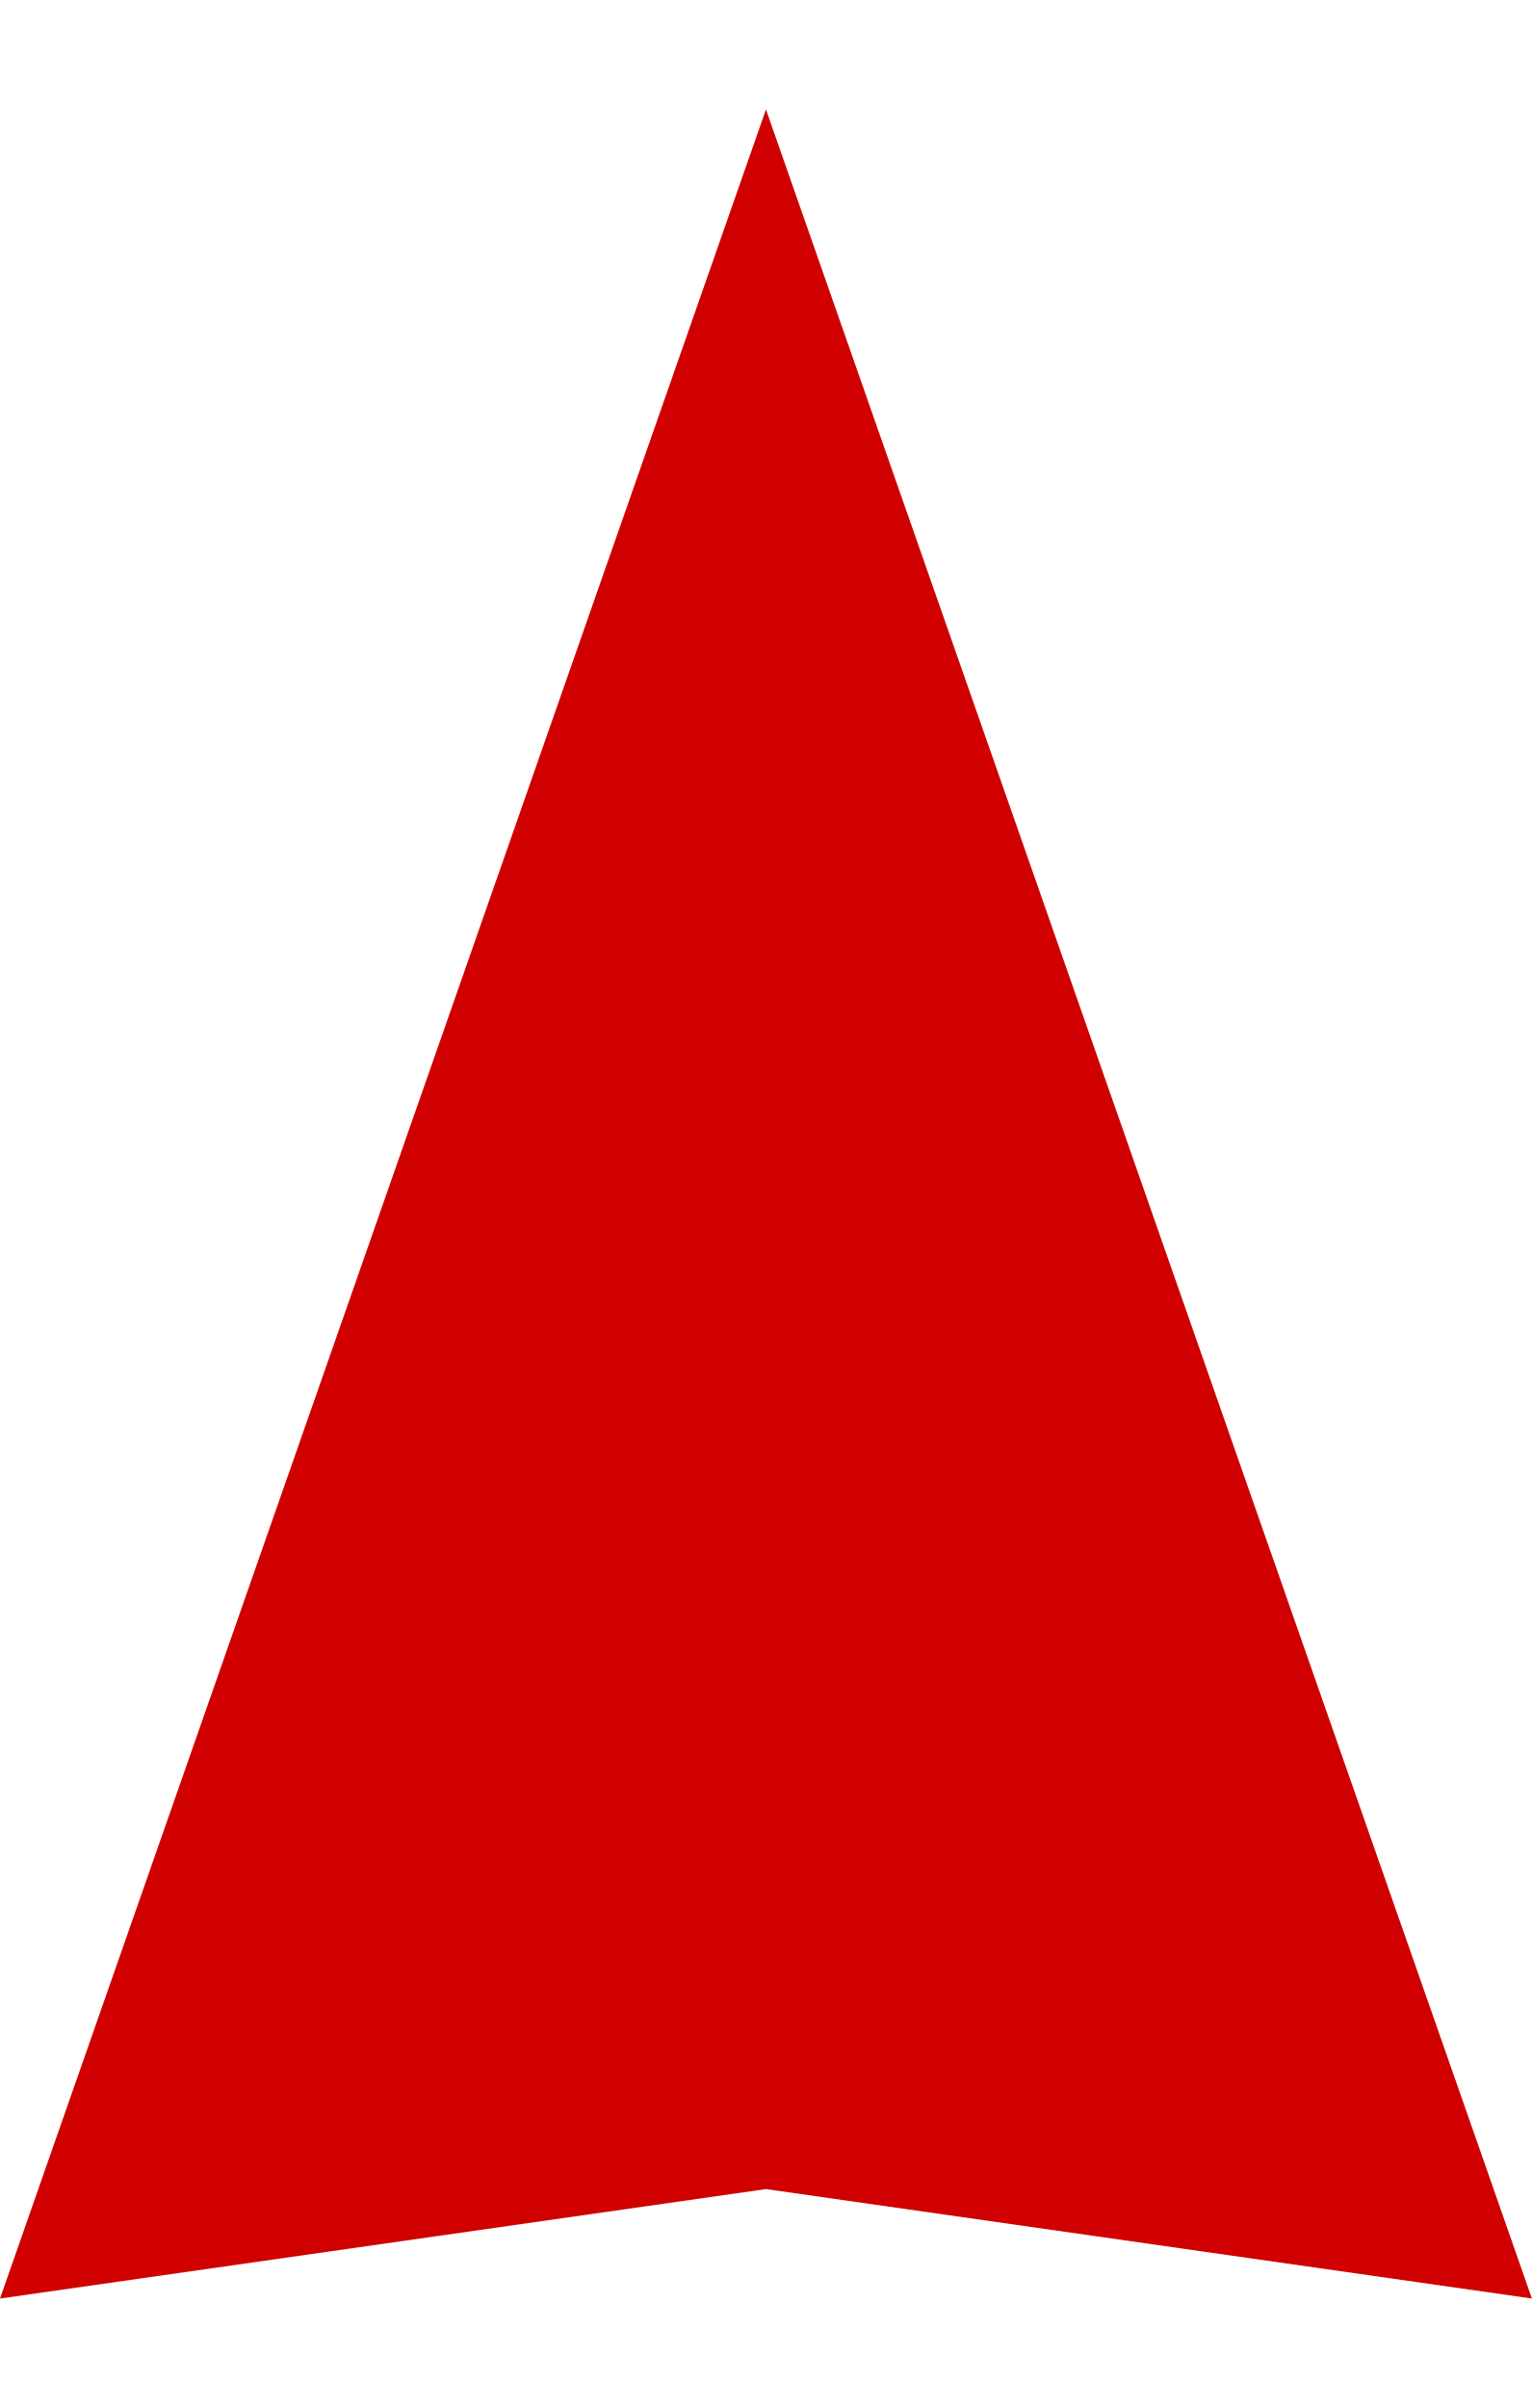
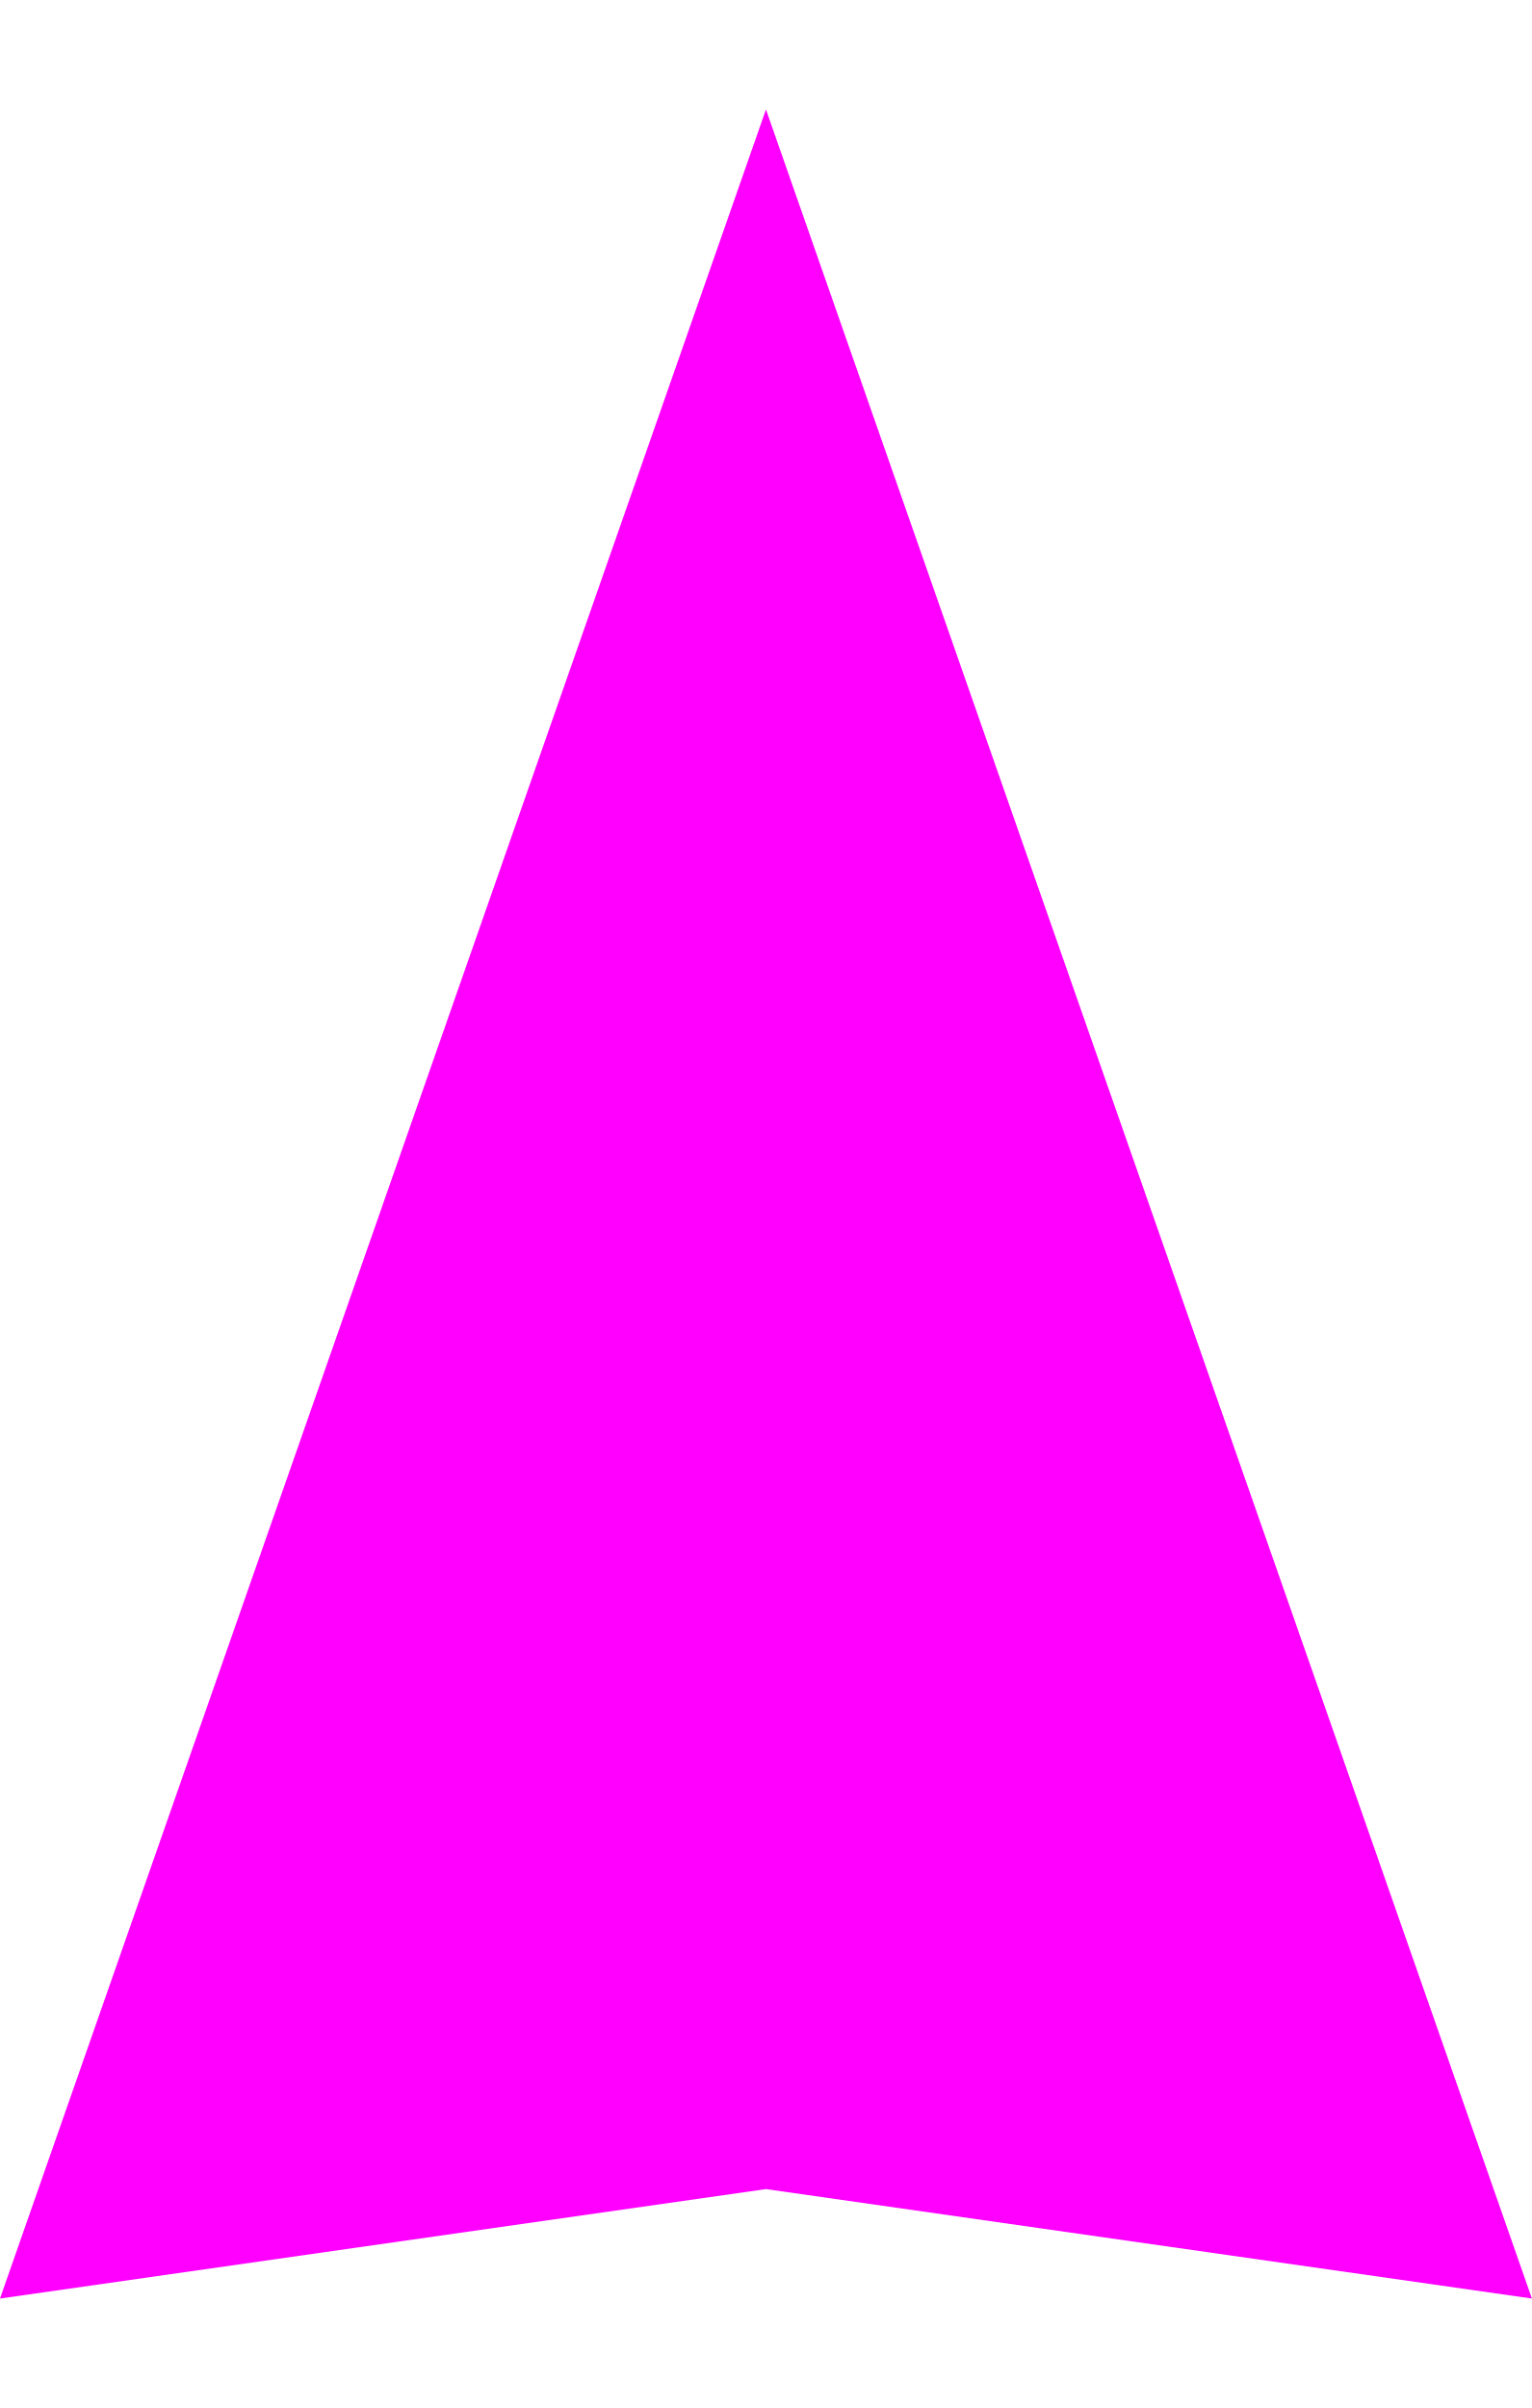
<svg xmlns="http://www.w3.org/2000/svg" width="7px" height="11px" viewBox="0 0 7 11" version="1.1">
  <defs />
  <g id="Page-1" stroke="none" stroke-width="1" fill="none" fill-rule="evenodd">
-     <polygon id="sizing-arrow-vert" fill="#d00000" transform="translate(3.5, 5.5) rotate(-270) translate(-3.5, -5.5) " points="8.5 2 8 5.5 8.5 9 -1.5 5.5" />
+     <polygon id="sizing-arrow-vert" fill="#FF00FF" transform="translate(3.5, 5.5) rotate(-270) translate(-3.5, -5.5) " points="8.5 2 8 5.5 8.5 9 -1.5 5.5" />
  </g>
</svg>
